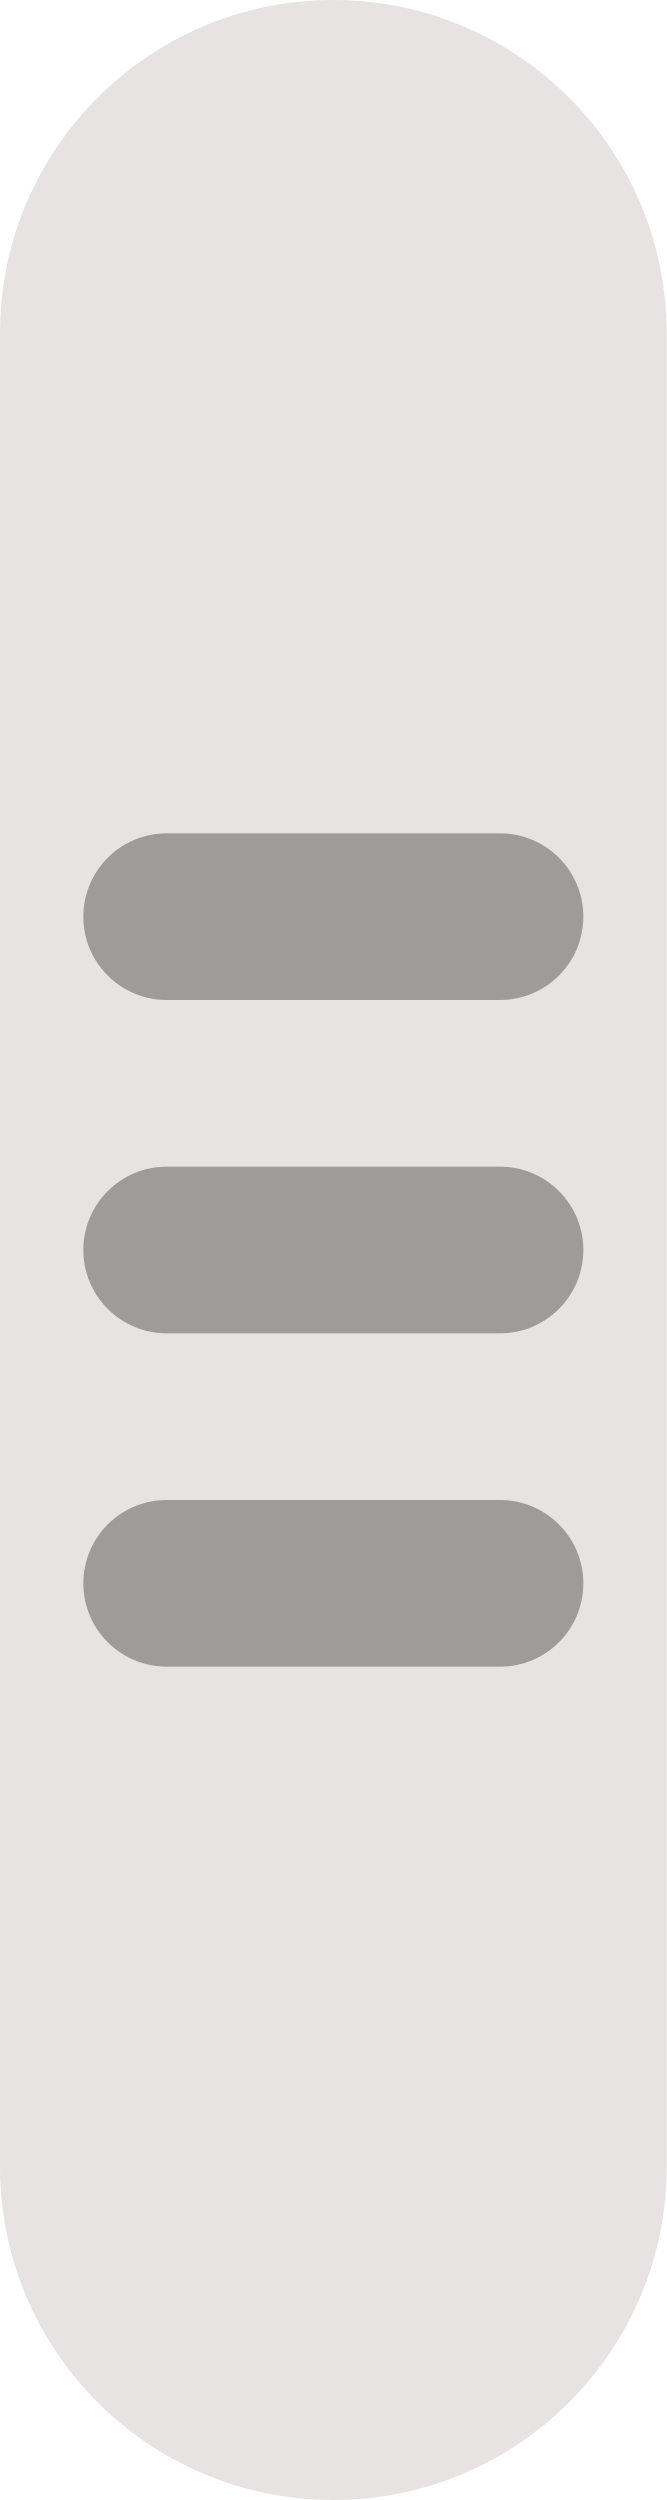
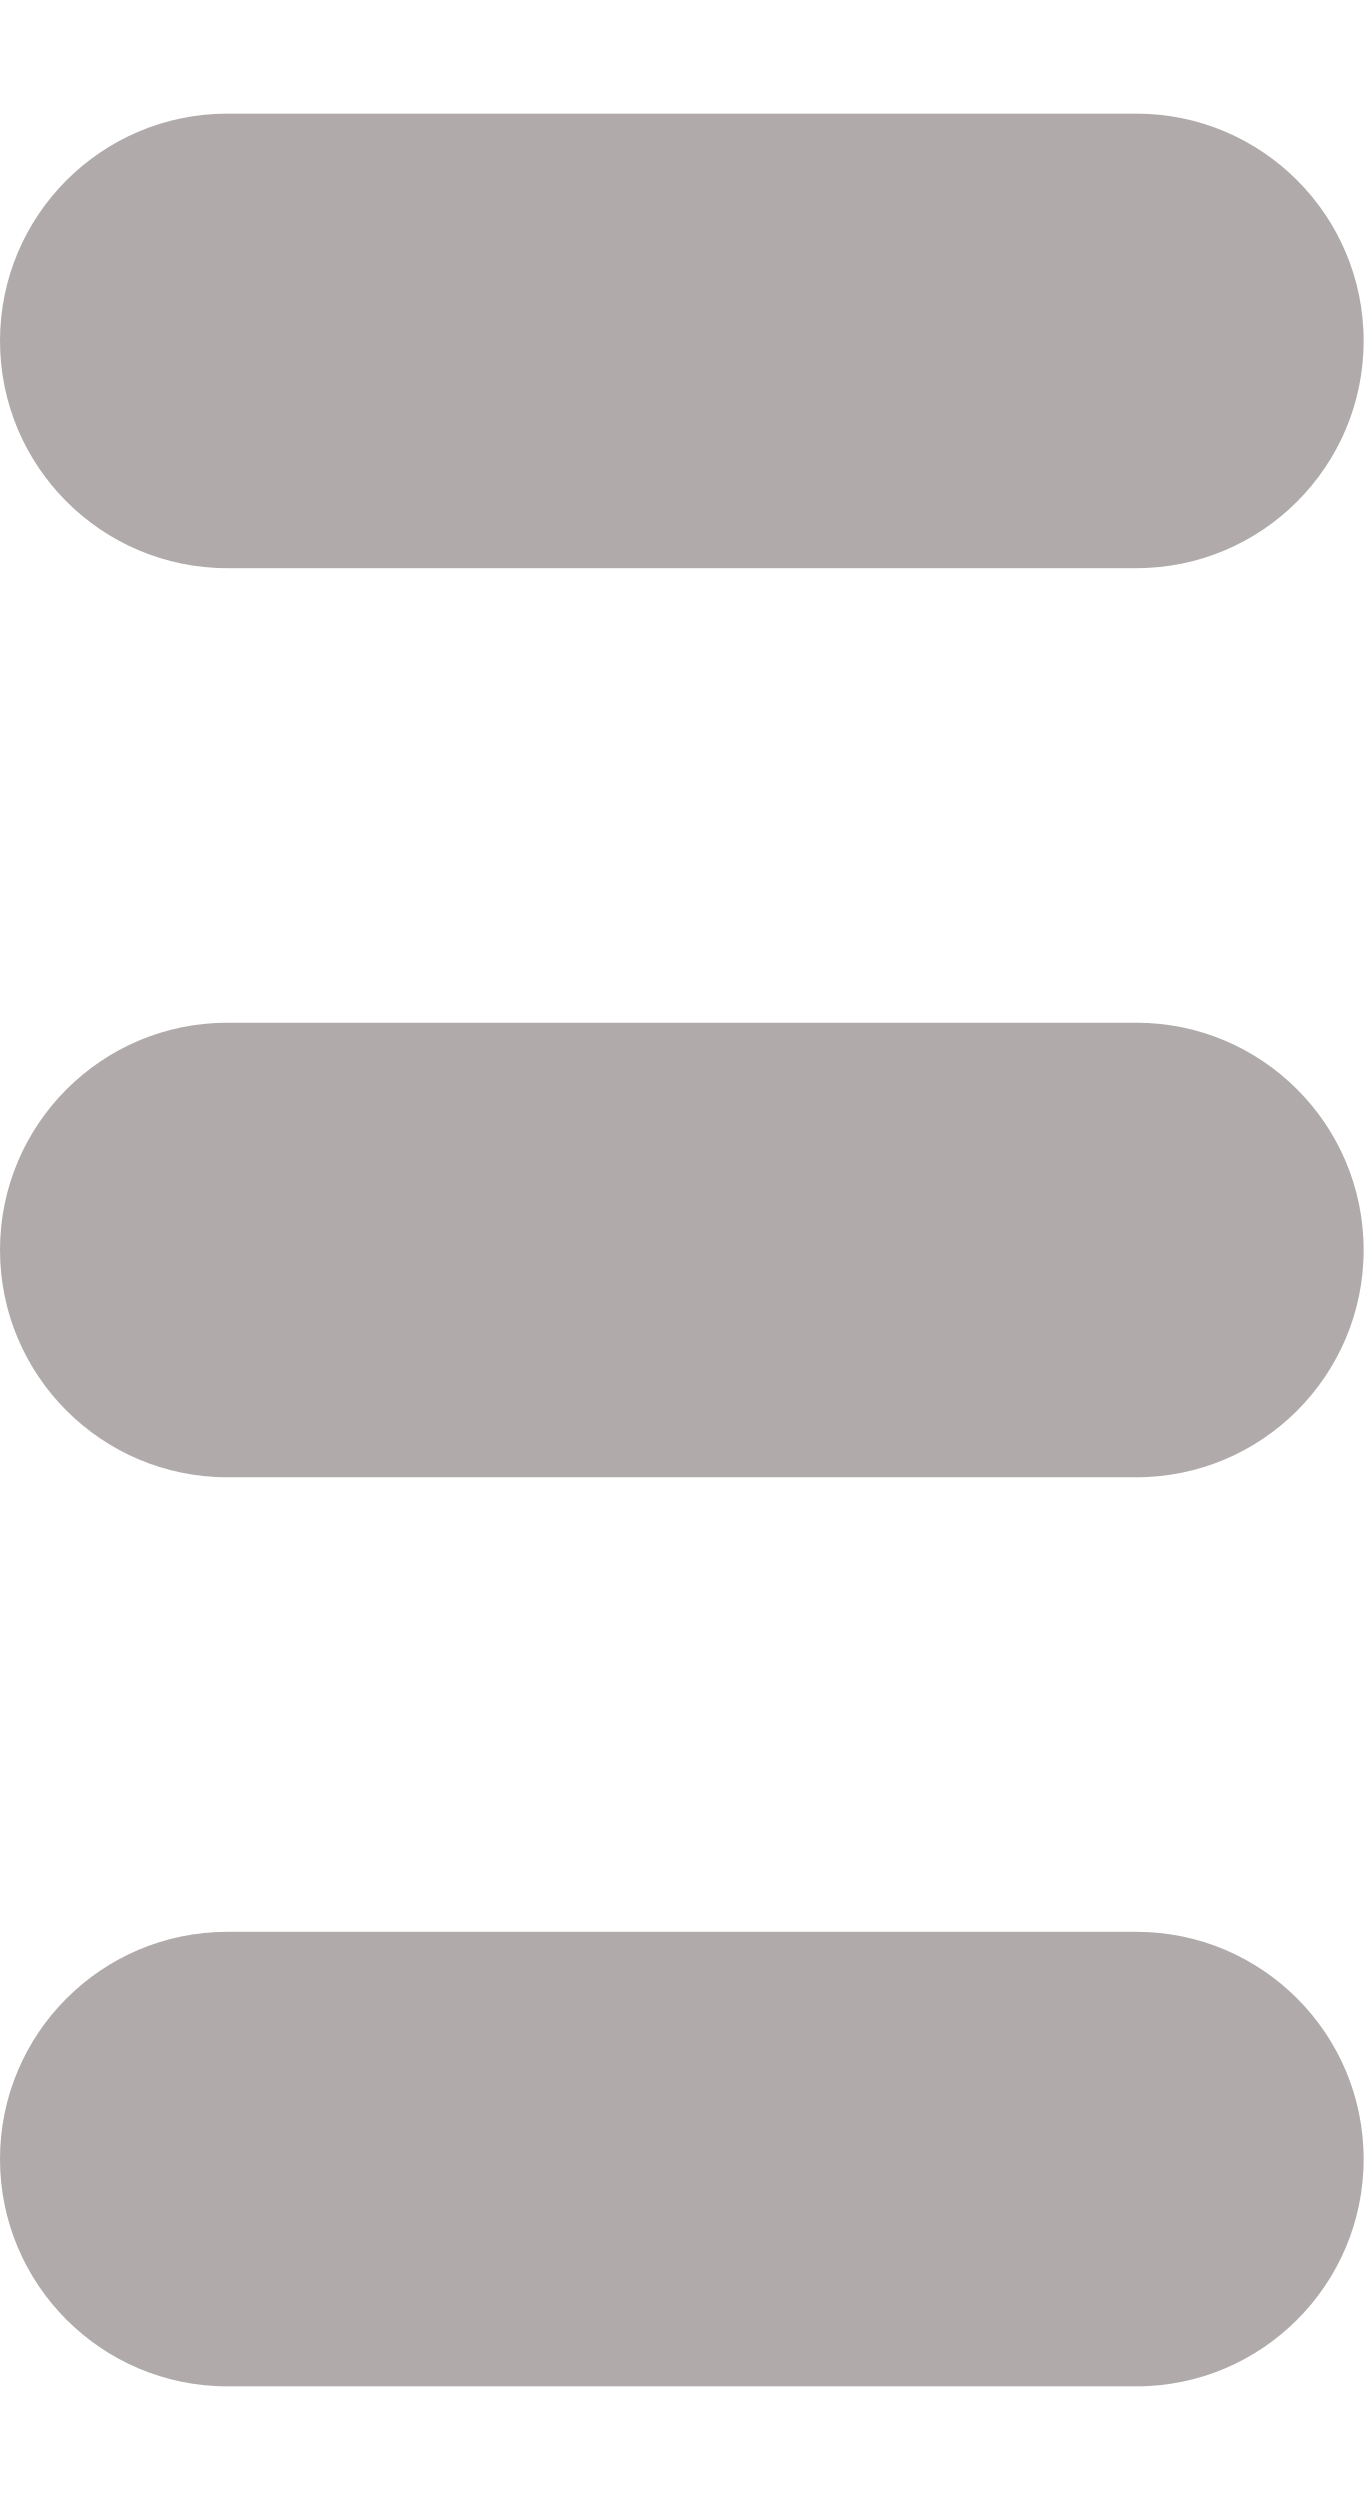
- <svg xmlns="http://www.w3.org/2000/svg" width="8" height="30" viewBox="0 0 8 30" fill="none">
-   <rect width="8" height="30" rx="4" fill="#E8E3E3" />
-   <rect x="1" y="10" width="6" height="2" rx="1" fill="#9F9B9B" />
-   <rect x="1" y="14" width="6" height="2" rx="1" fill="#9F9B9B" />
-   <rect x="1" y="18" width="6" height="2" rx="1" fill="#9F9B9B" />
+ <svg xmlns="http://www.w3.org/2000/svg" width="6" height="11" viewBox="0 0 6 11" fill="none">
+   <rect y="8.5" width="6" height="2" rx="1" fill="#B0AAAB" />
+   <rect y="4.5" width="6" height="2" rx="1" fill="#B0AAAB" />
+   <rect y="0.5" width="6" height="2" rx="1" fill="#B0AAAB" />
</svg>
